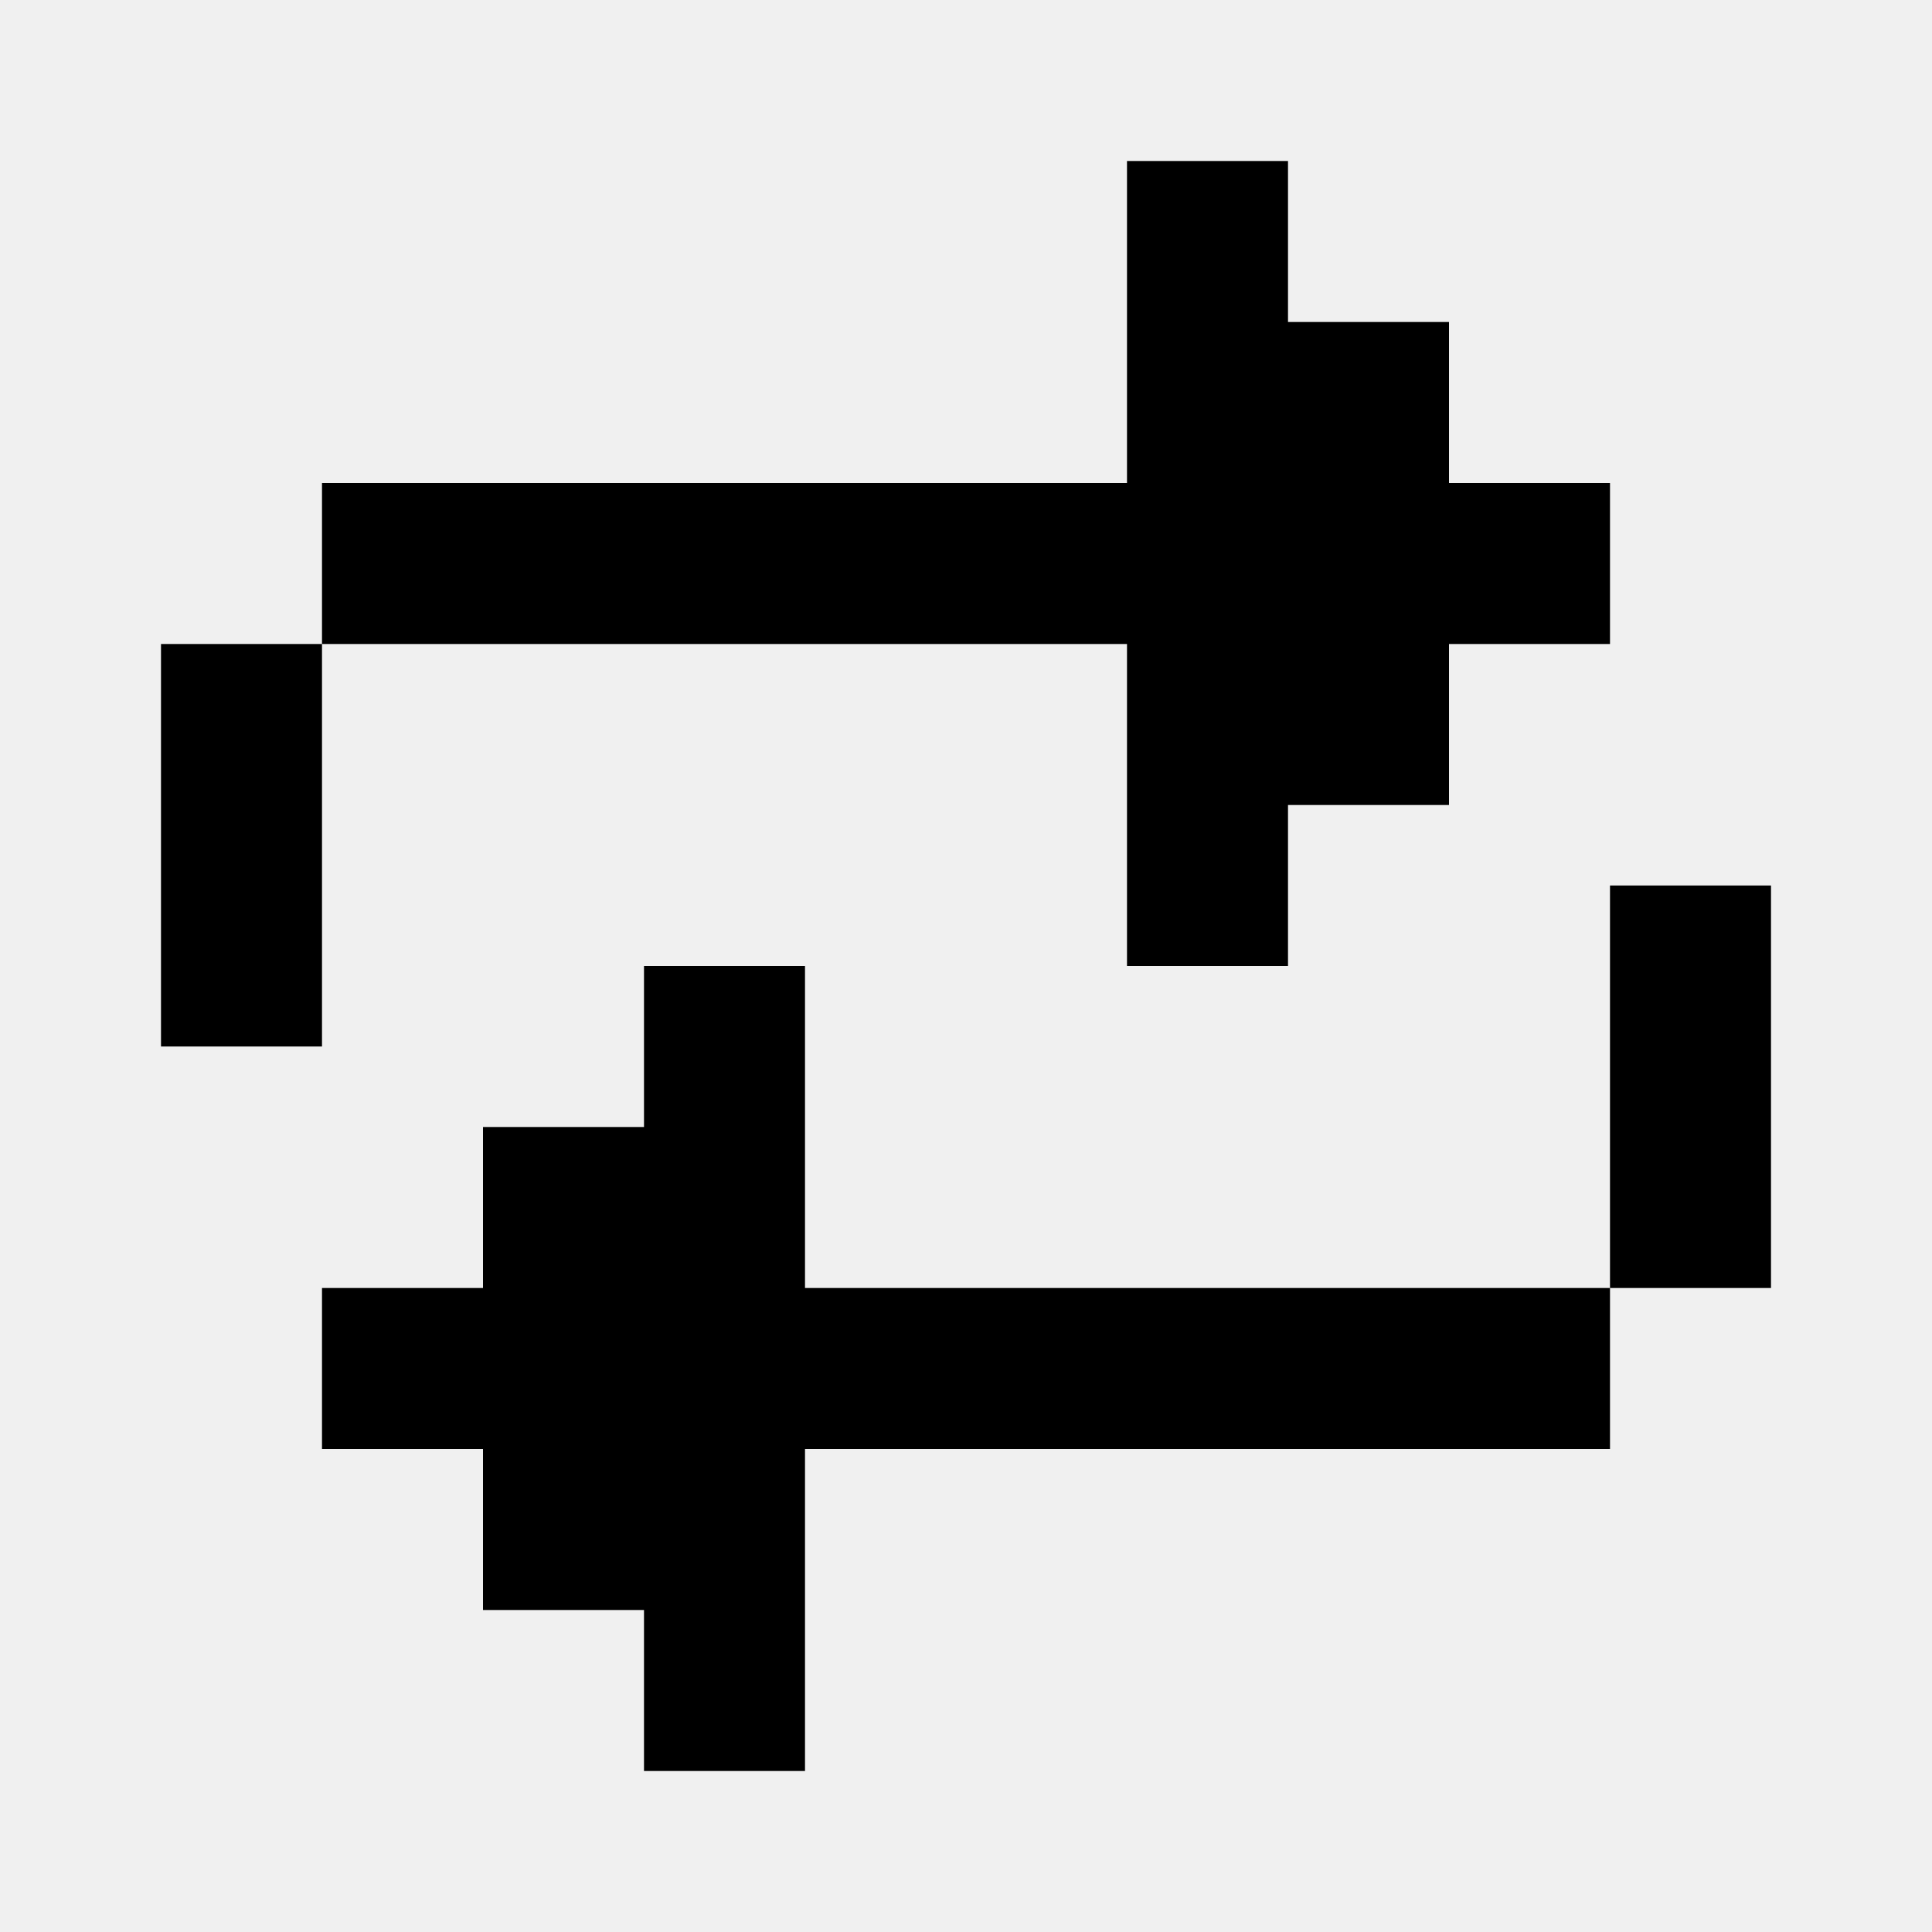
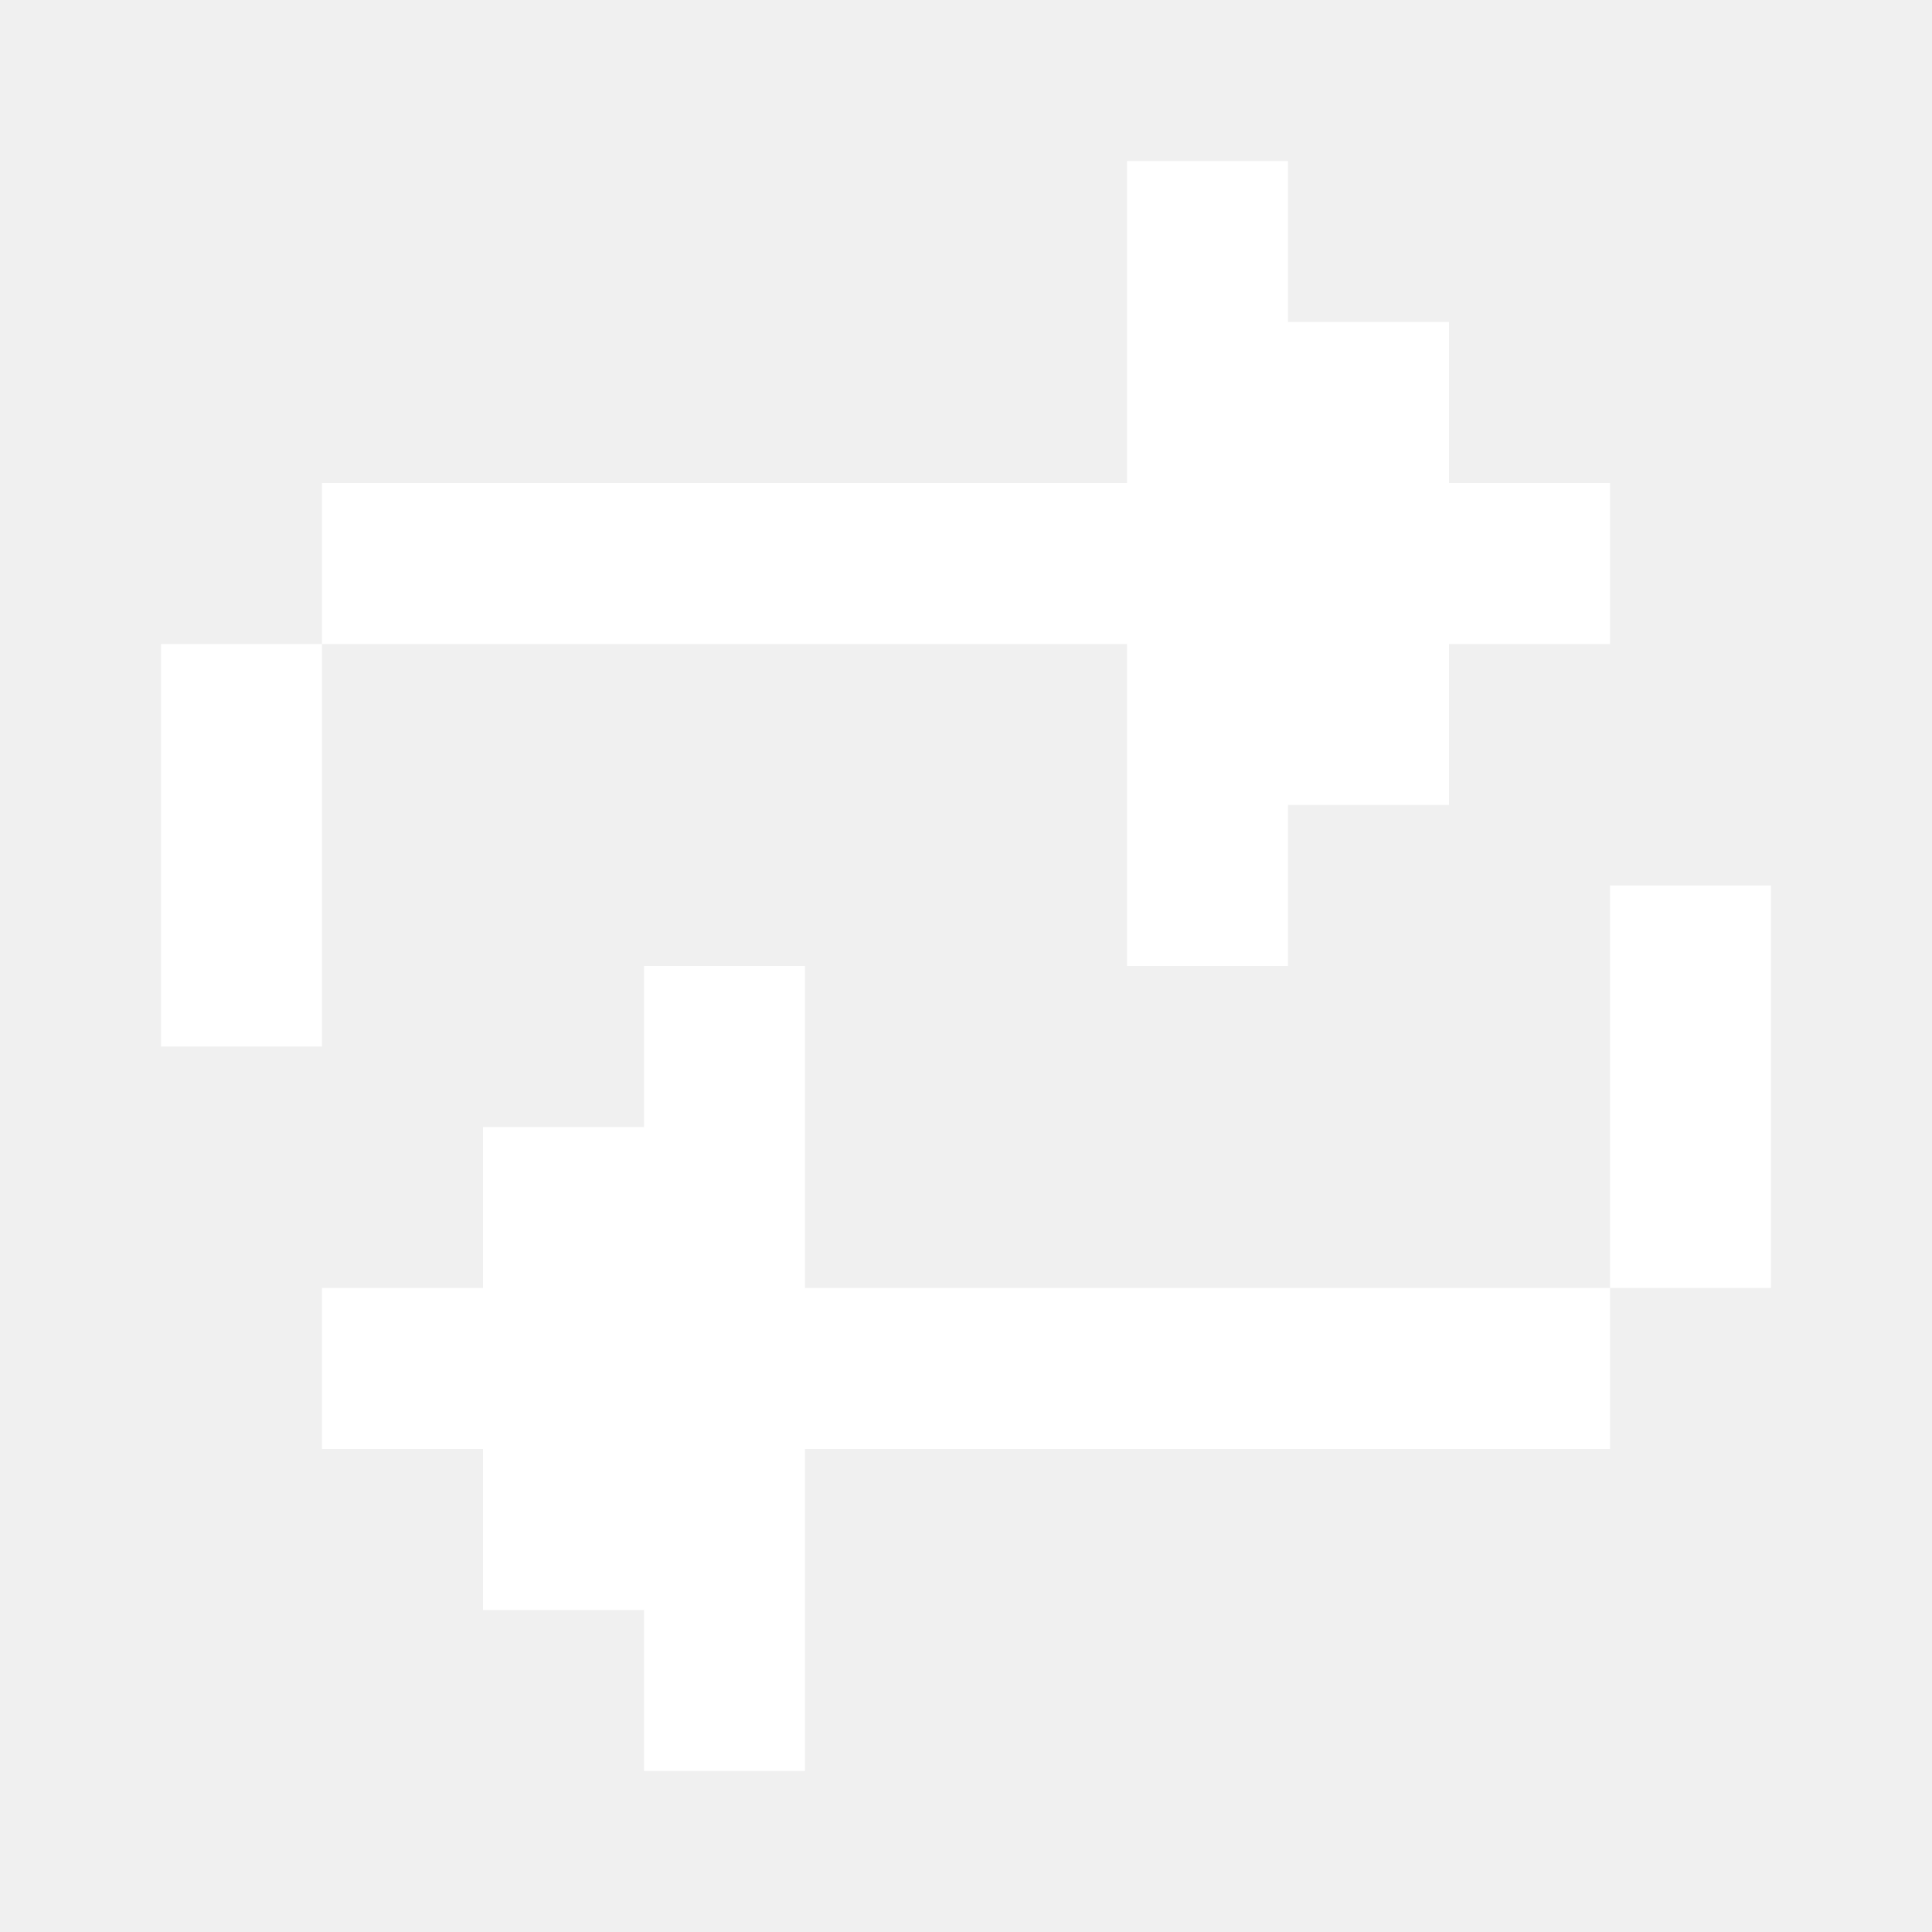
- <svg xmlns="http://www.w3.org/2000/svg" width="24" height="24" fill="currentColor" viewBox="0 0 24 24">
+ <svg xmlns="http://www.w3.org/2000/svg" width="24" height="24" fill="#ffffff" viewBox="0 0 24 24">
  <path d="M16 4h2v6h-2zm-2-2h2v2h-2zm0 2h2v8h-2zM4 8H2v5h2z" />
  <path d="M4 6h16v2H4zm4 14H6v-6h2zm2 2H8v-2h2zm0-2H8v-8h2zm10-4h2v-5h-2z" />
  <path d="M20 18H4v-2h16z" />
</svg>
